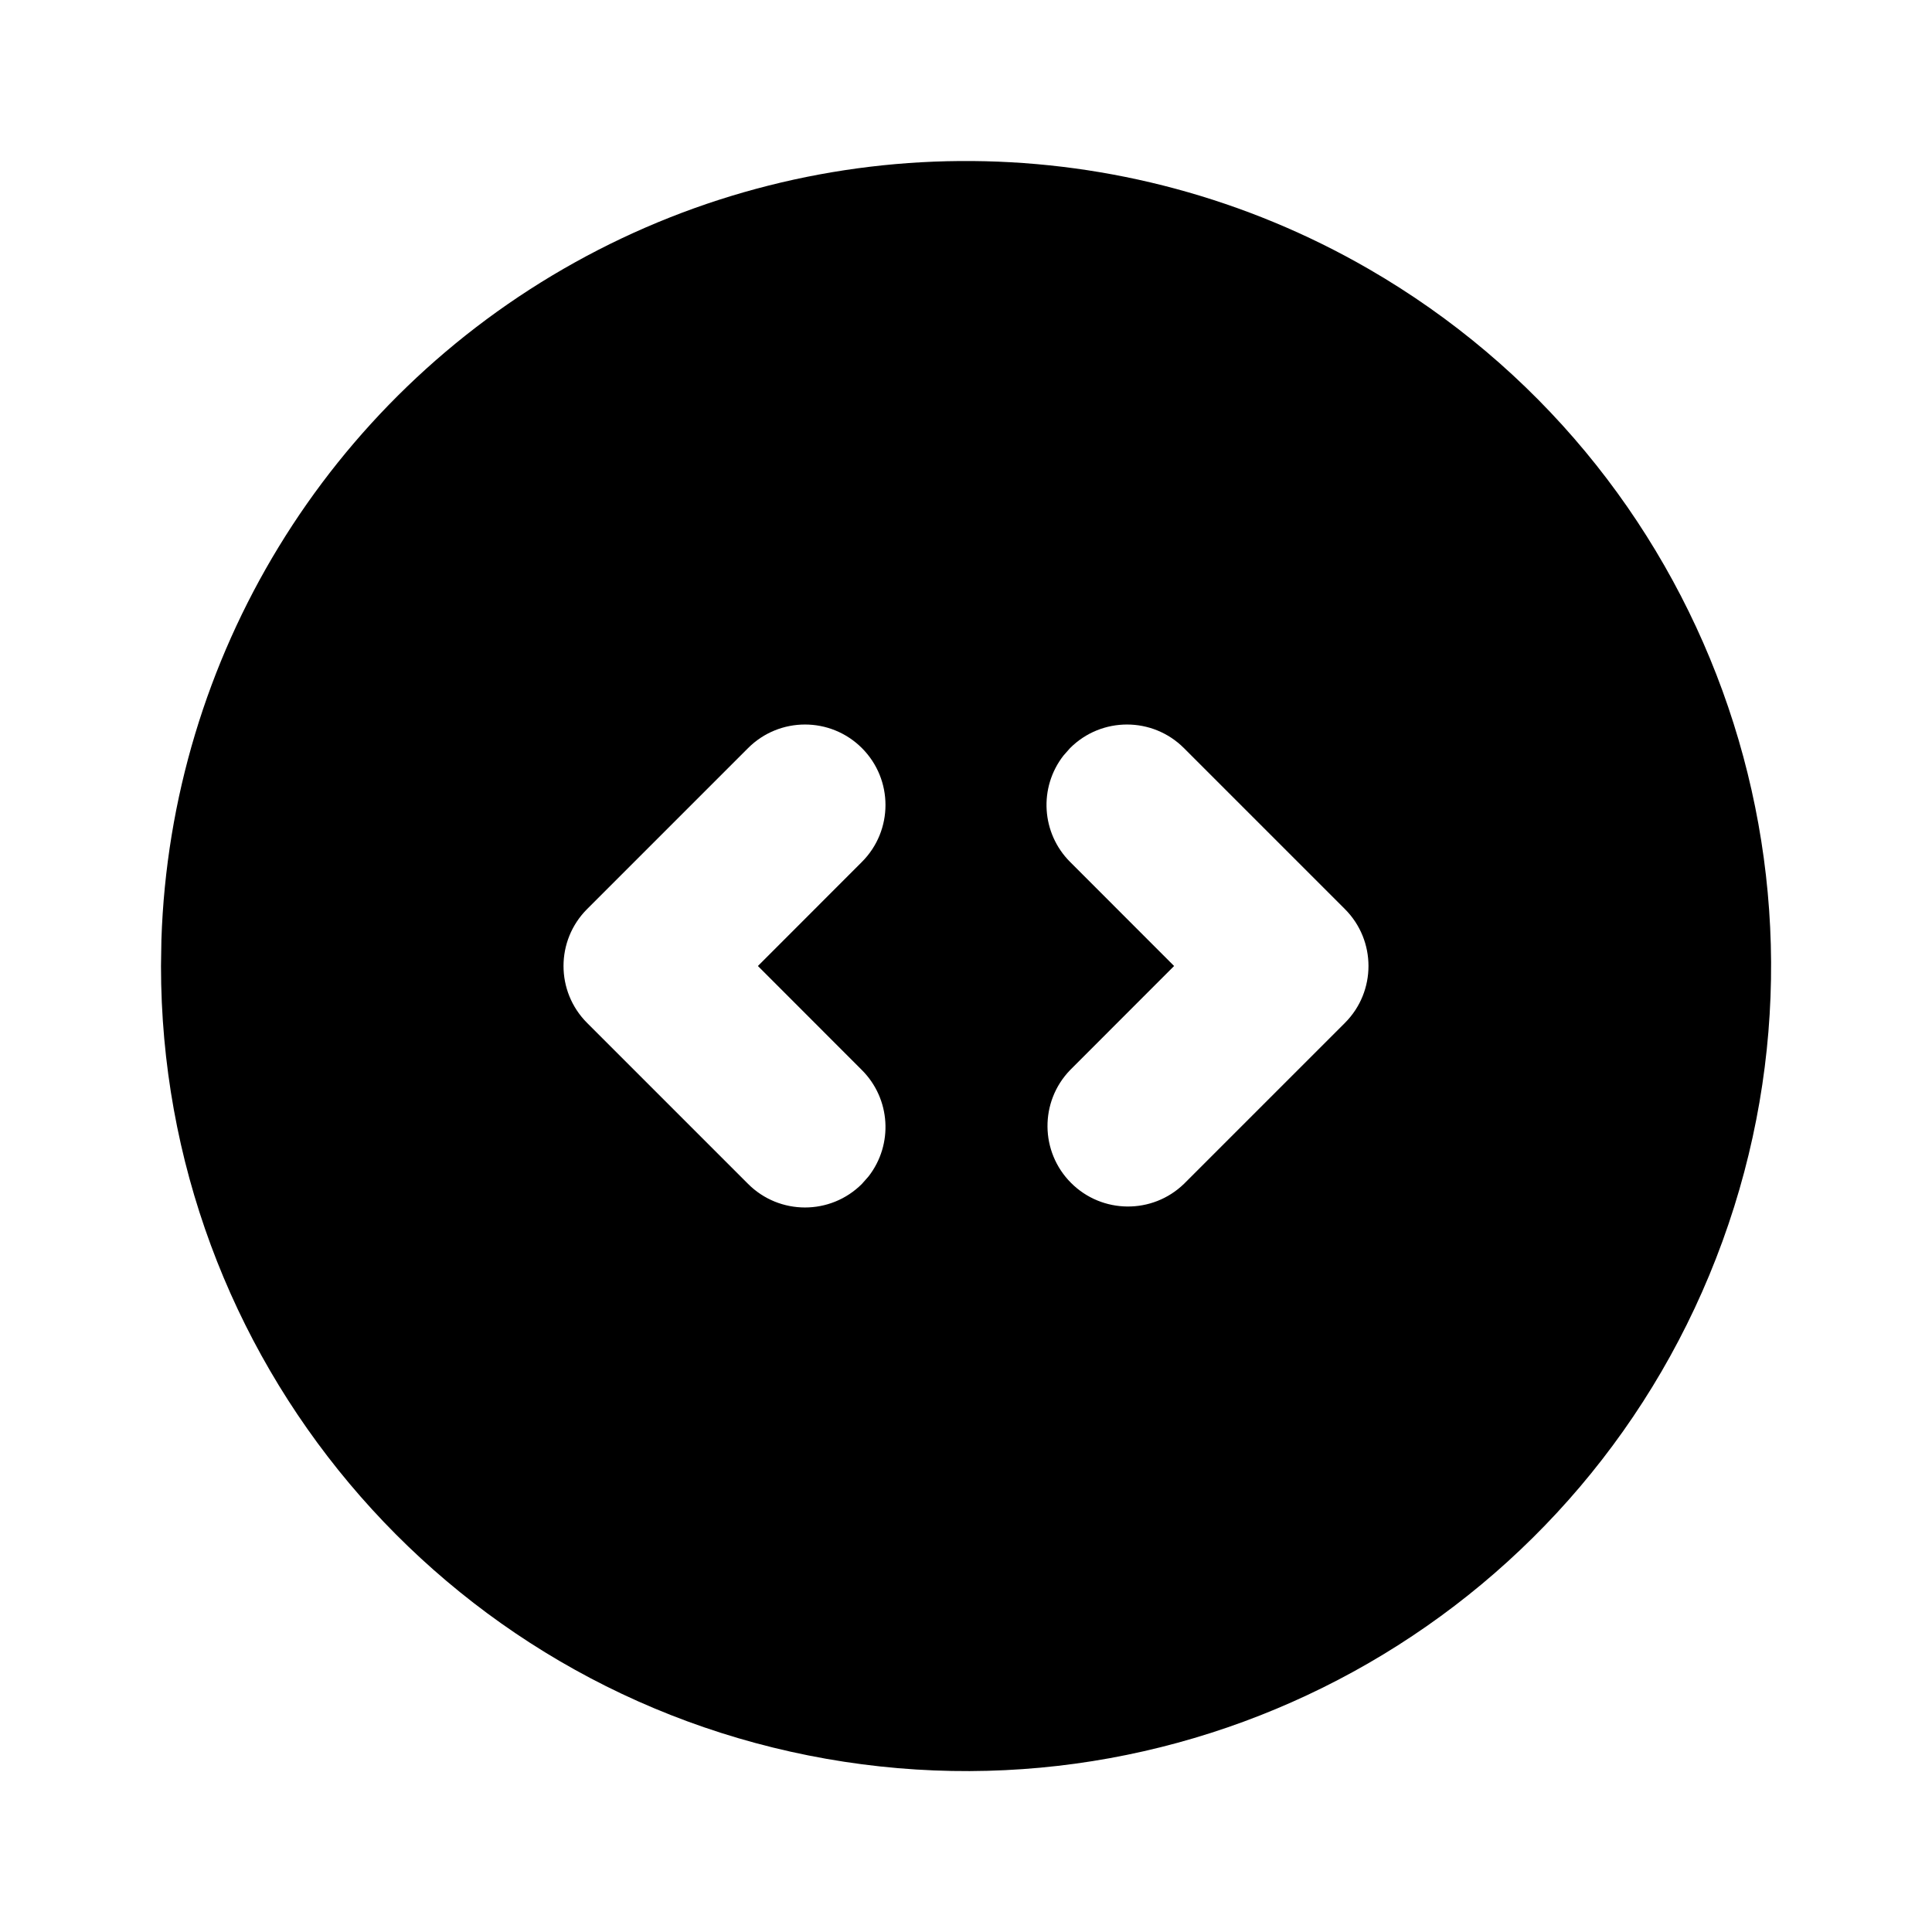
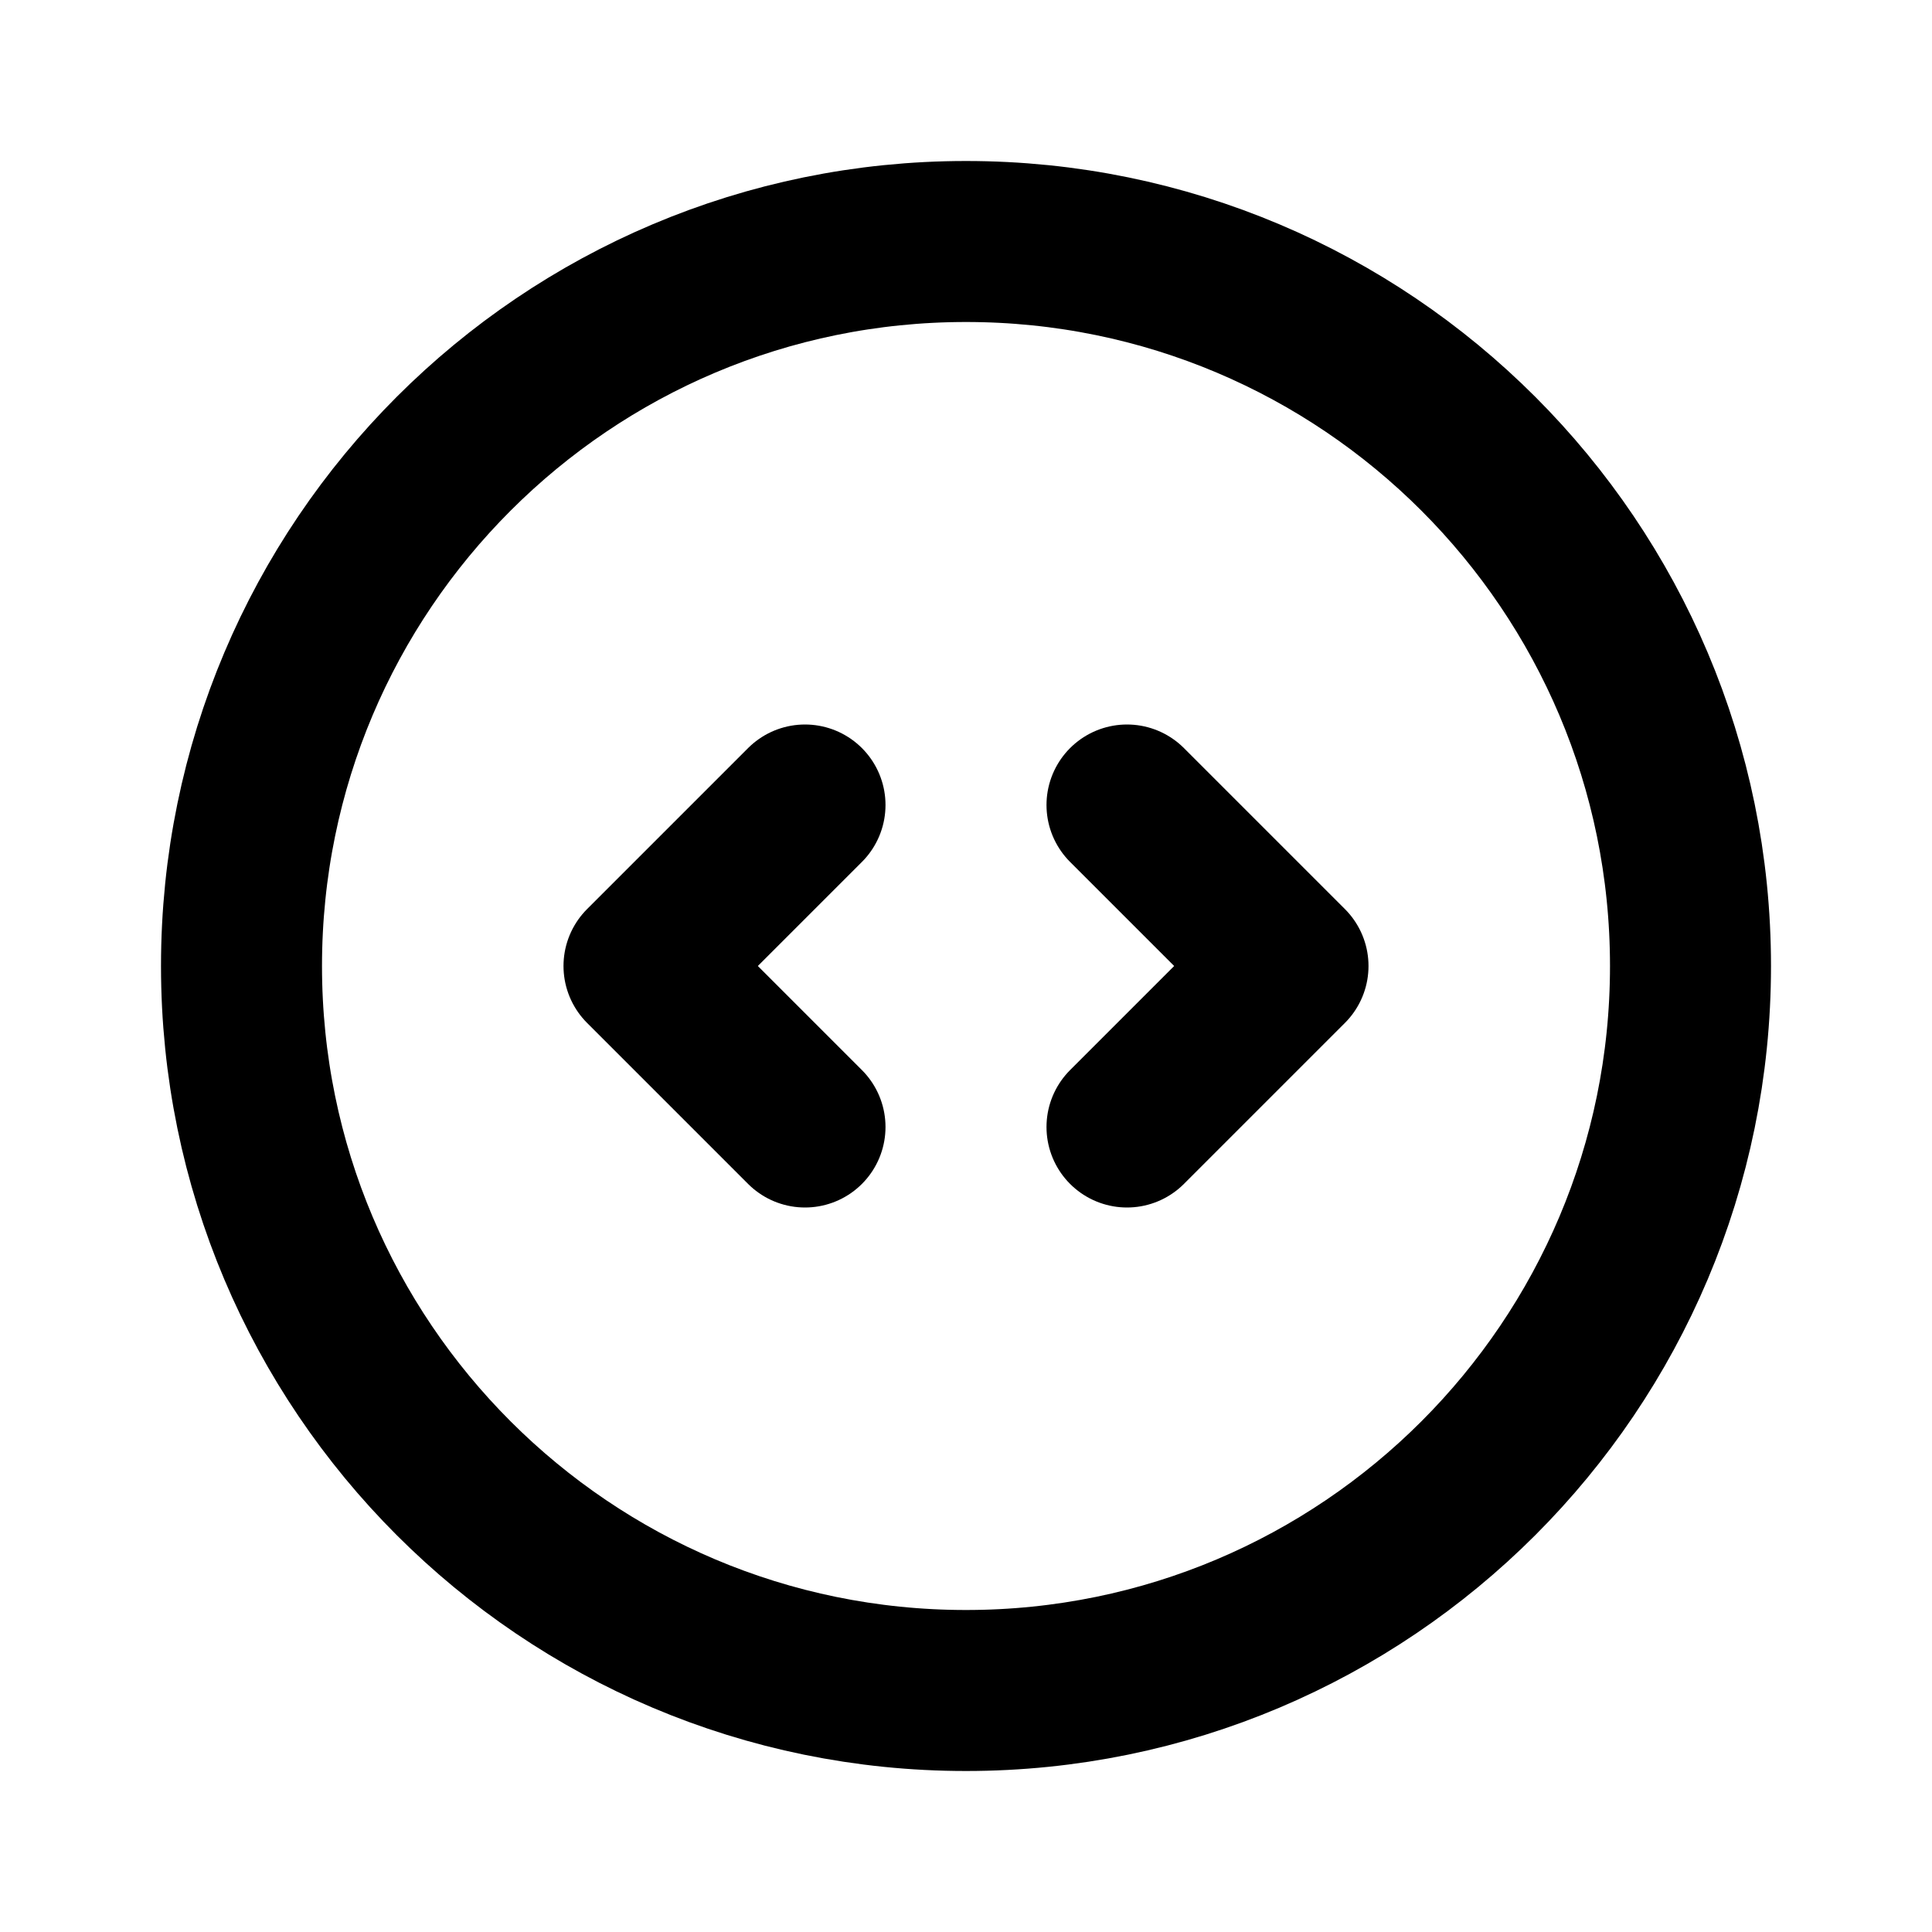
- <svg xmlns="http://www.w3.org/2000/svg" width="24" height="24" viewBox="0 0 24 24" fill="currentColor" class="icon icon-tabler icons-tabler-filled icon-tabler-code-circle">
+ <svg xmlns="http://www.w3.org/2000/svg" width="24" height="24" viewBox="0 0 24 24" fill="none" stroke="currentColor" stroke-width="2" stroke-linecap="round" stroke-linejoin="round" class="icon icon-tabler icons-tabler-outline icon-tabler-code-circle">
  <path stroke="none" d="M0 0h24v24H0z" fill="none" />
-   <path d="M17 3.34a10 10 0 1 1 -15 8.66l.005 -.324a10 10 0 0 1 14.995 -8.336m-6.293 5.953a1 1 0 0 0 -1.414 0l-2 2a1 1 0 0 0 0 1.414l2 2a1 1 0 0 0 1.414 0l.083 -.094a1 1 0 0 0 -.083 -1.32l-1.292 -1.293l1.292 -1.293a1 1 0 0 0 0 -1.414m4 0a1 1 0 0 0 -1.414 0l-.083 .094a1 1 0 0 0 .083 1.32l1.292 1.293l-1.292 1.293a1 1 0 0 0 1.414 1.414l2 -2a1 1 0 0 0 0 -1.414z" />
+   <path d="M10 14l-2 -2l2 -2" />
+   <path d="M14 10l2 2l-2 2" />
+   <path d="M12 12m-9 0a9 9 0 1 0 18 0a9 9 0 1 0 -18 0" />
</svg>
